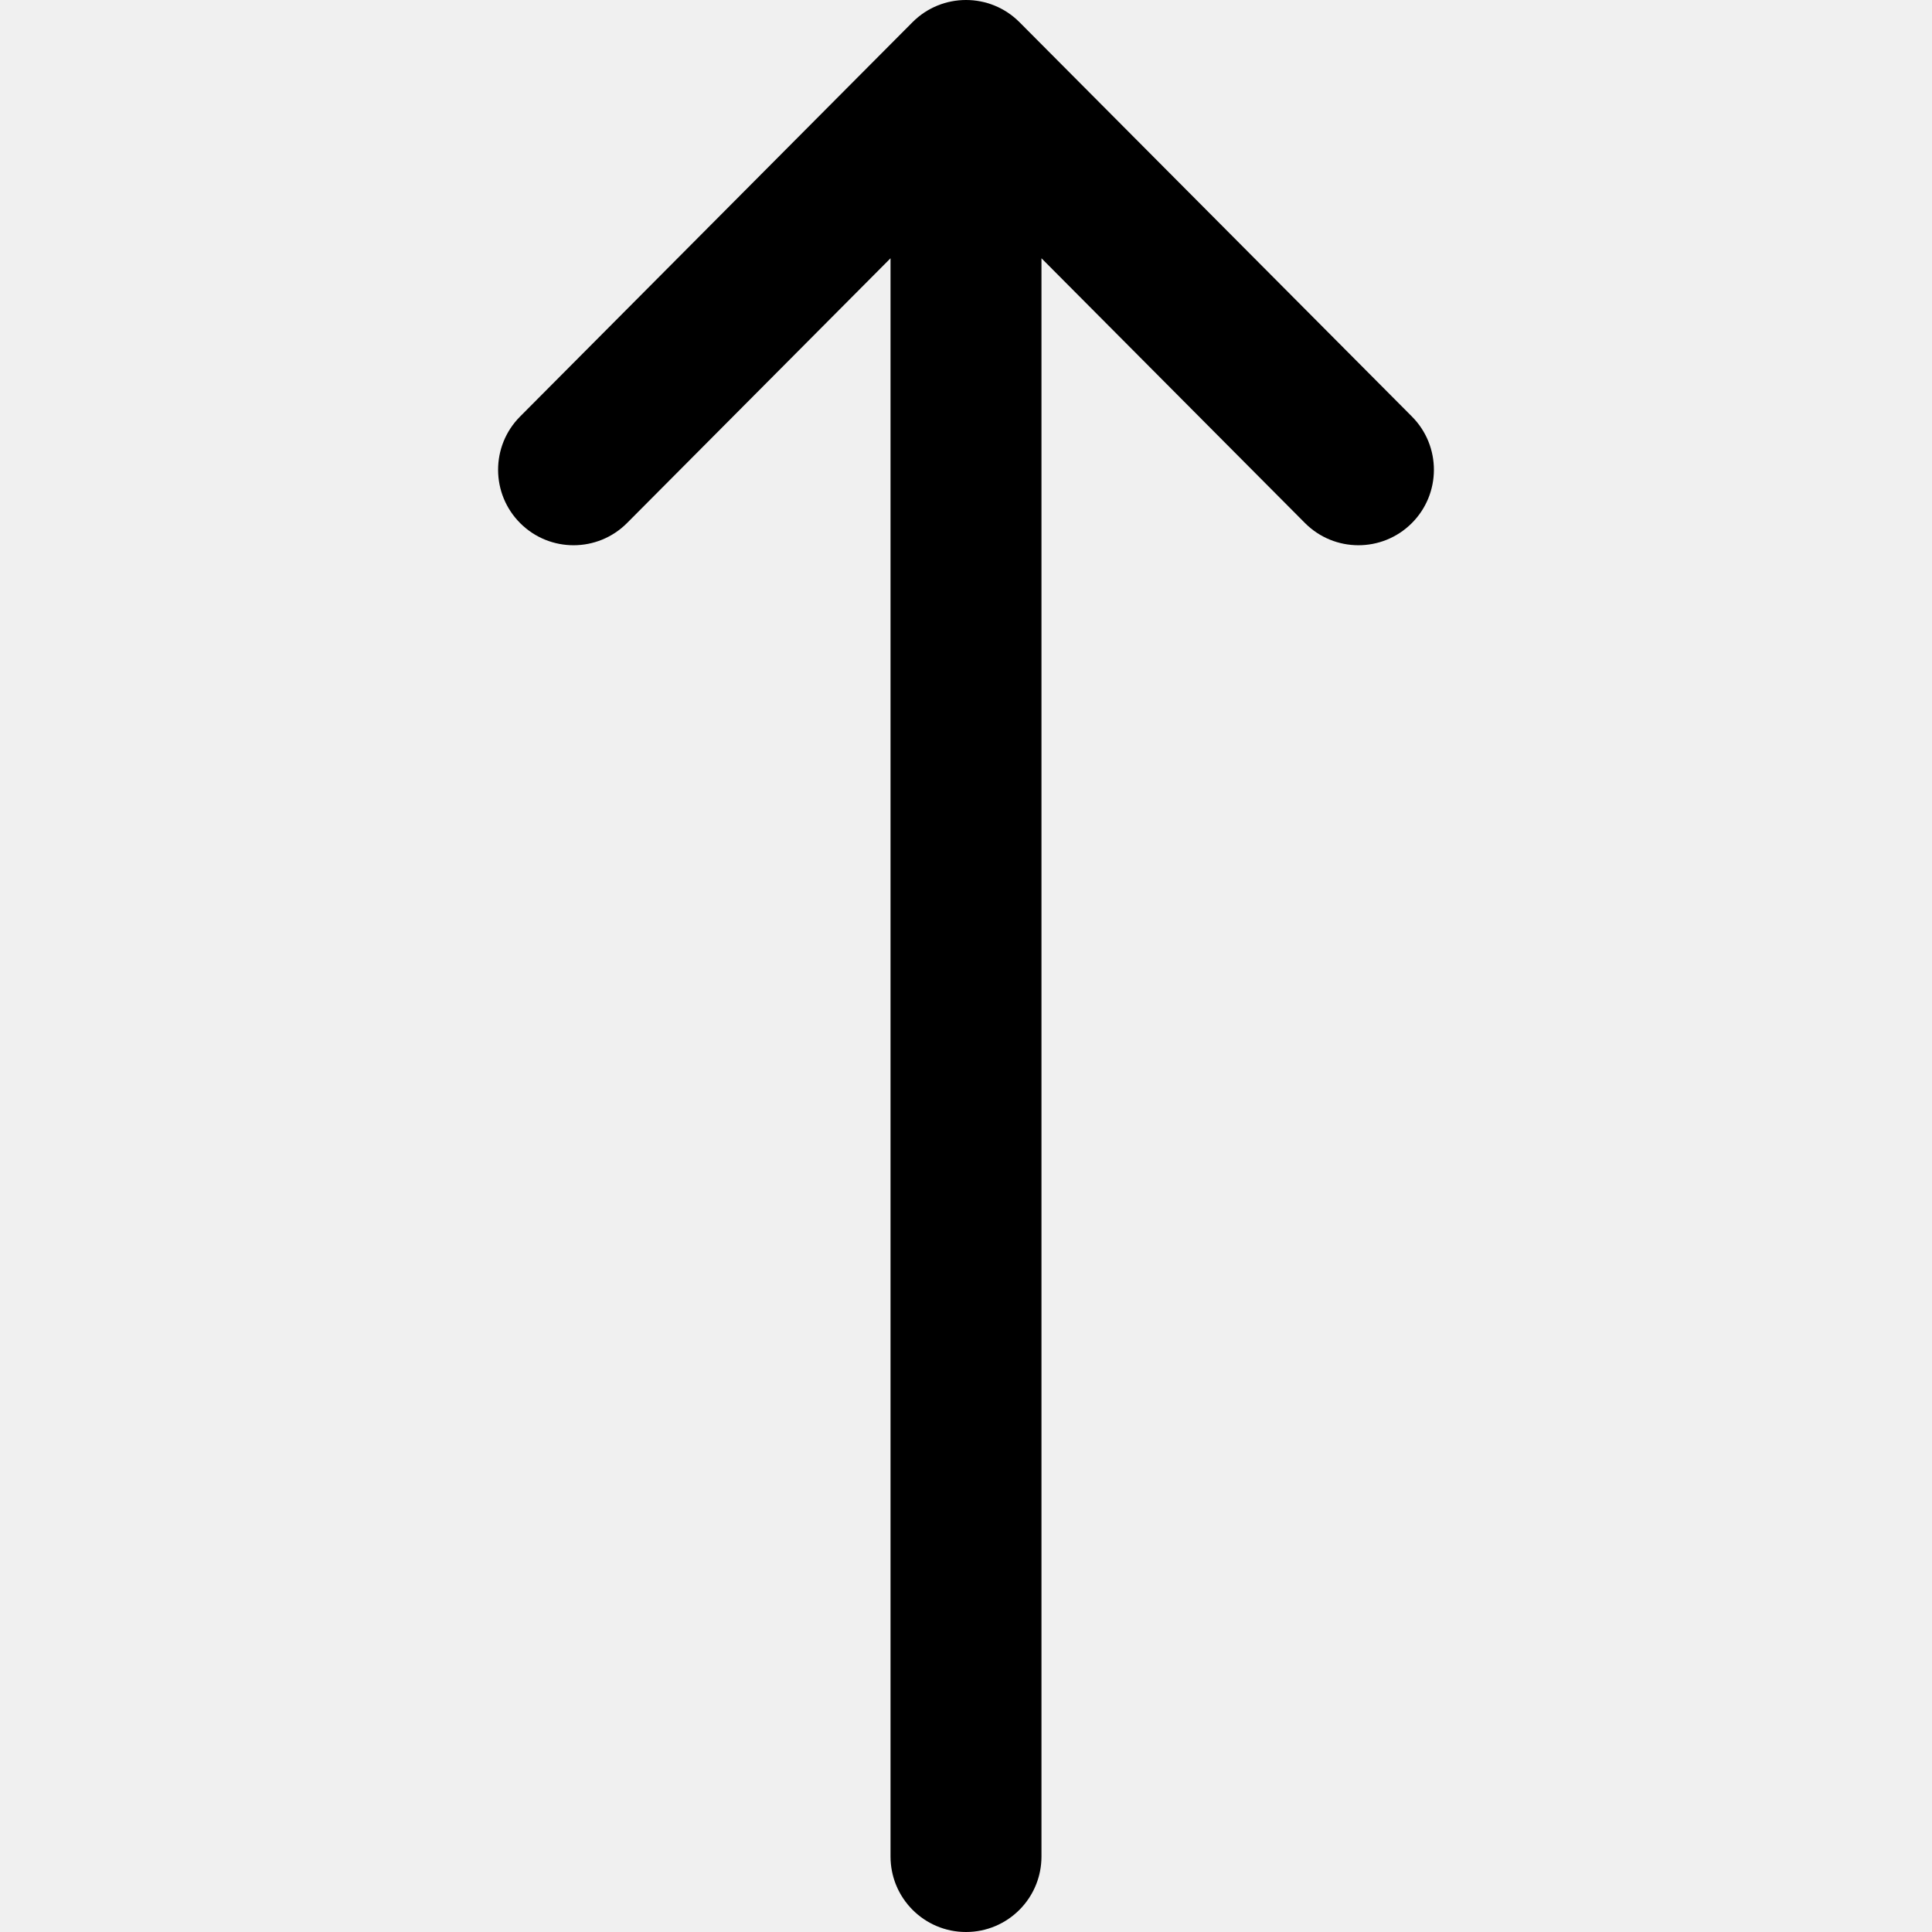
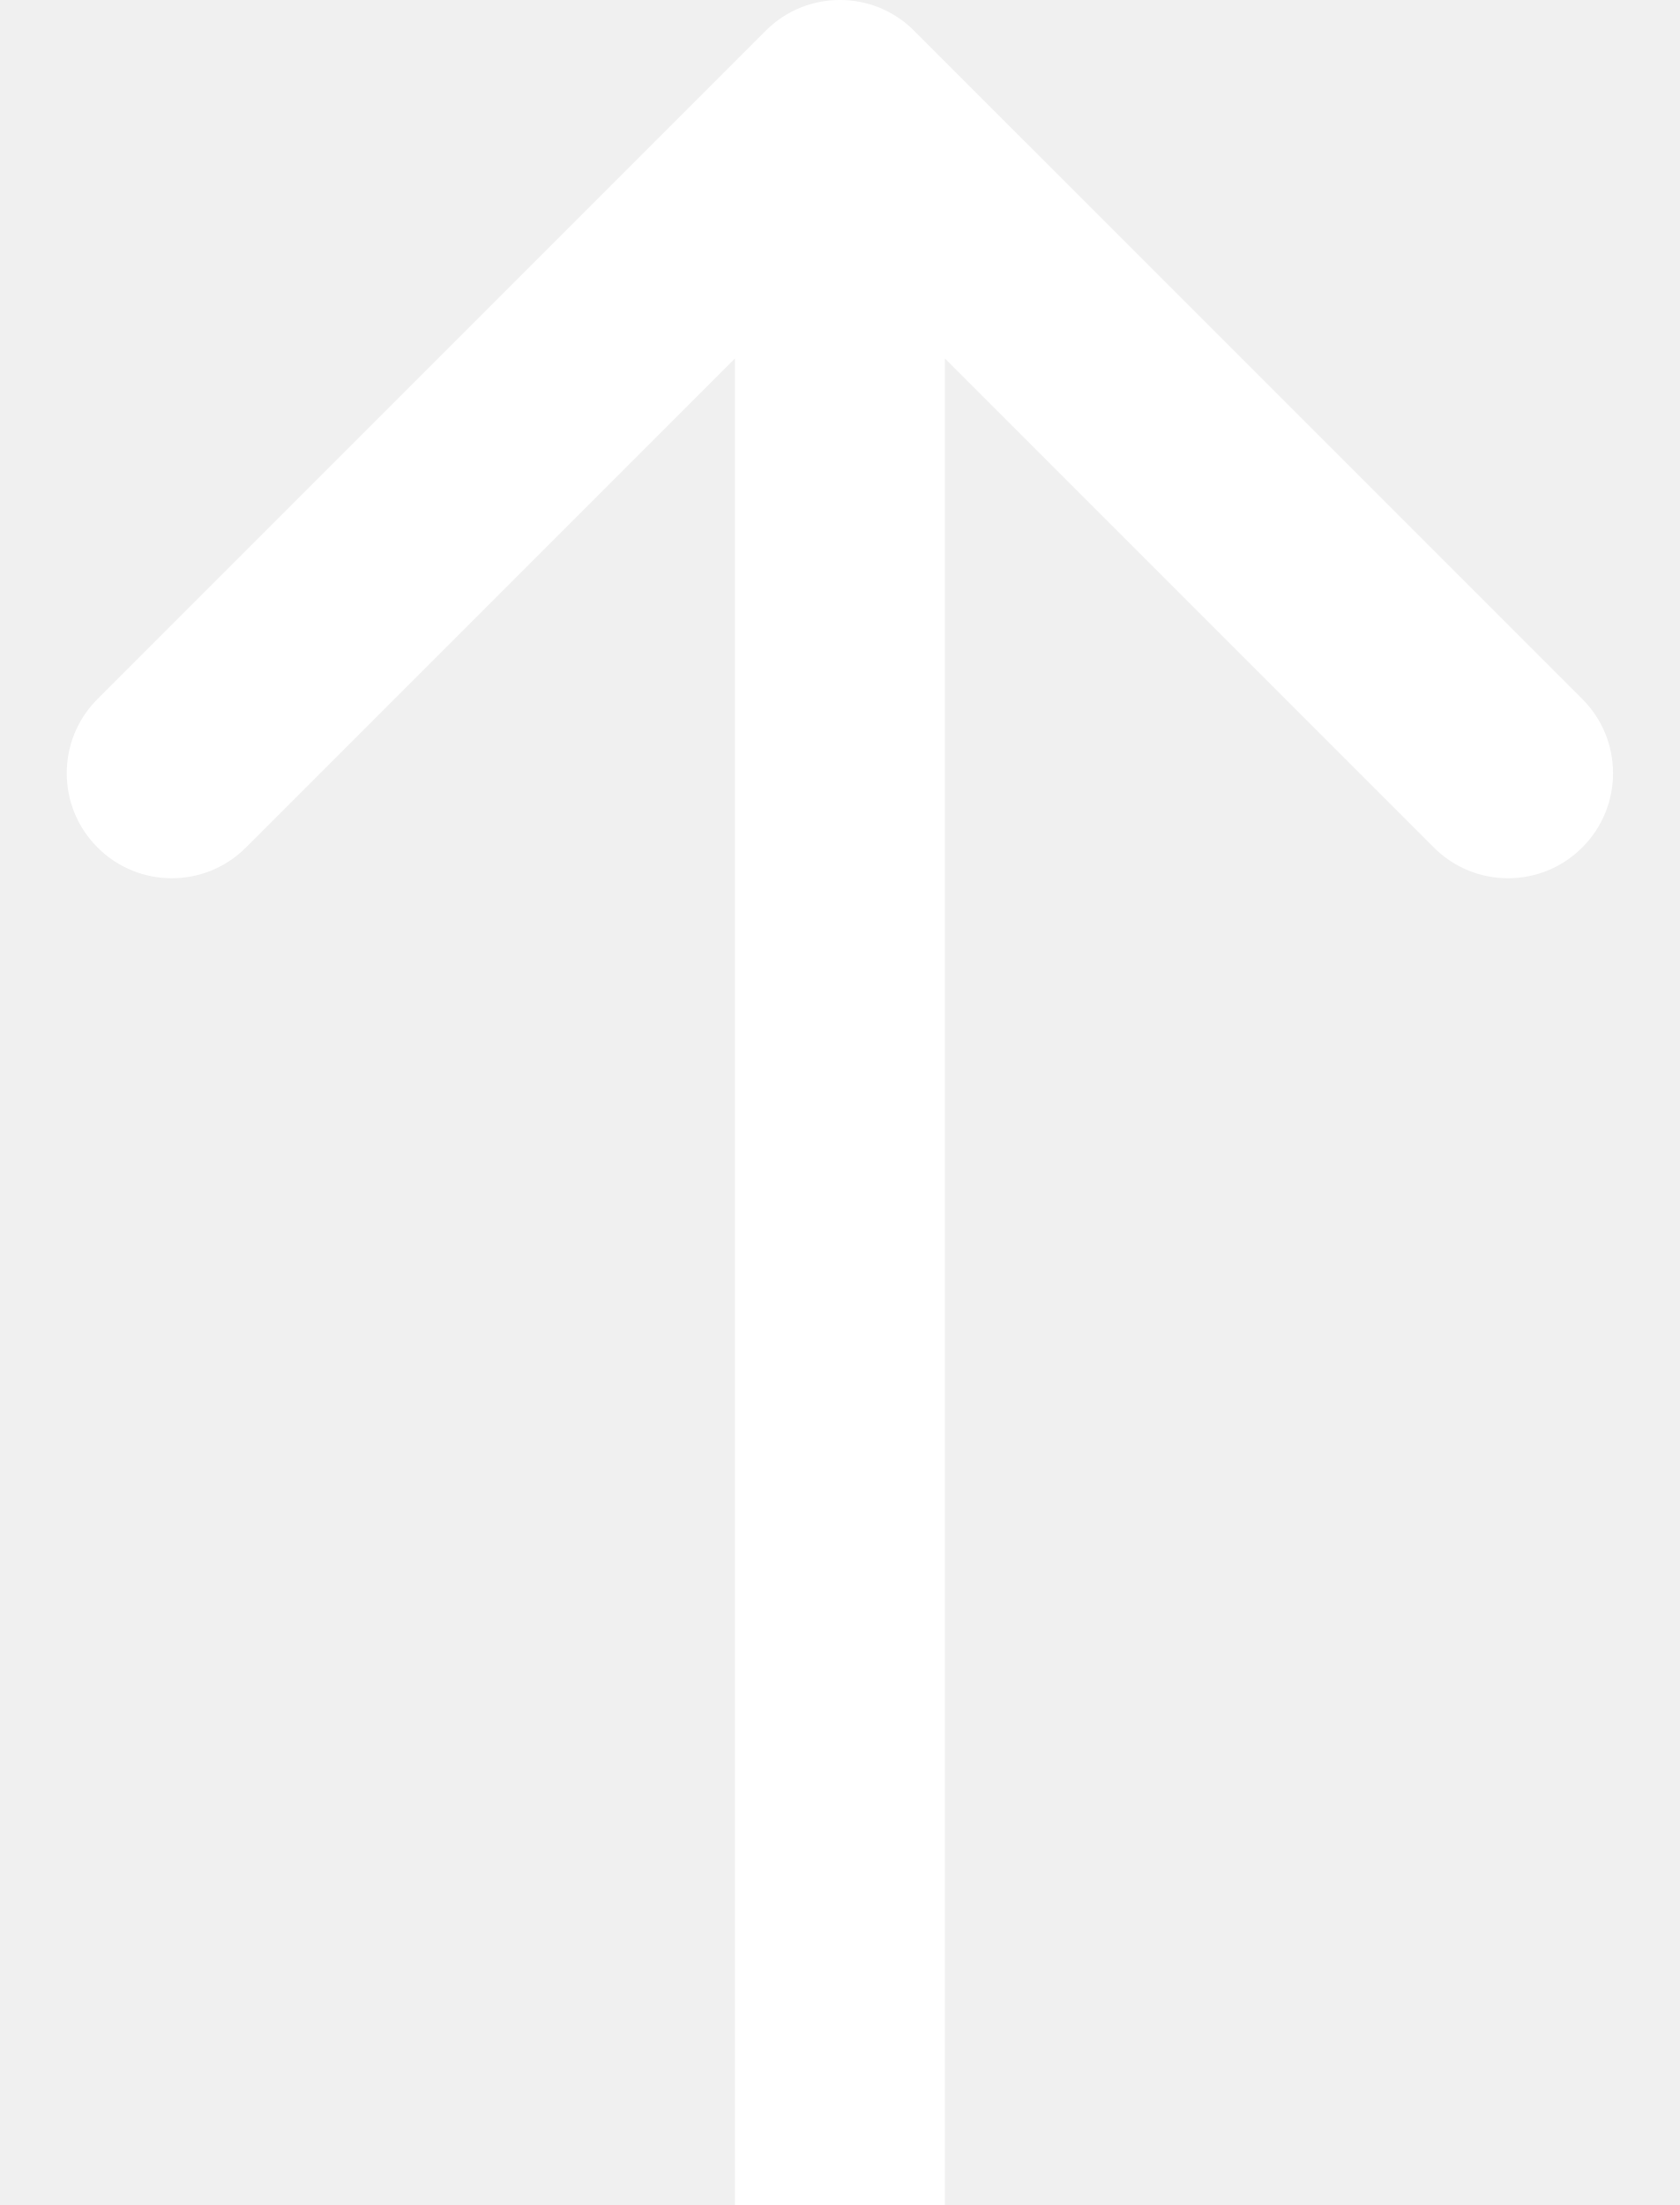
- <svg xmlns="http://www.w3.org/2000/svg" version="1.1" id="Capa_1" x="0px" y="0px" viewBox="0 0 512 512" style="enable-background:new 0 0 512 512;" xml:space="preserve">
-   <g>
-     <g>
-       <path d="M374.176,110.386l-104-104.504c-0.006-0.006-0.013-0.011-0.019-0.018c-7.818-7.832-20.522-7.807-28.314,0.002    c-0.006,0.006-0.013,0.011-0.019,0.018l-104,104.504c-7.791,7.829-7.762,20.493,0.068,28.285    c7.829,7.792,20.492,7.762,28.284-0.067L236,68.442V492c0,11.046,8.954,20,20,20c11.046,0,20-8.954,20-20V68.442l69.824,70.162    c7.792,7.829,20.455,7.859,28.284,0.067C381.939,130.878,381.966,118.214,374.176,110.386z" />
-     </g>
-   </g>
-   <g>
- </g>
-   <g>
- </g>
-   <g>
- </g>
-   <g>
- </g>
-   <g>
- </g>
-   <g>
- </g>
-   <g>
- </g>
-   <g>
- </g>
-   <g>
- </g>
-   <g>
- </g>
-   <g>
- </g>
-   <g>
- </g>
-   <g>
- </g>
-   <g>
- </g>
-   <g>
- </g>
+ <svg xmlns="http://www.w3.org/2000/svg" width="16" height="21" viewBox="0 0 16 21" fill="none">
+   <path d="M8.707 0.293C8.317 -0.098 7.683 -0.098 7.293 0.293L0.929 6.657C0.538 7.047 0.538 7.681 0.929 8.071C1.319 8.462 1.953 8.462 2.343 8.071L8 2.414L13.657 8.071C14.047 8.462 14.681 8.462 15.071 8.071C15.462 7.681 15.462 7.047 15.071 6.657L8.707 0.293ZM9 21L9 1L7 1L7 21L9 21Z" fill="#fff" />
</svg>
